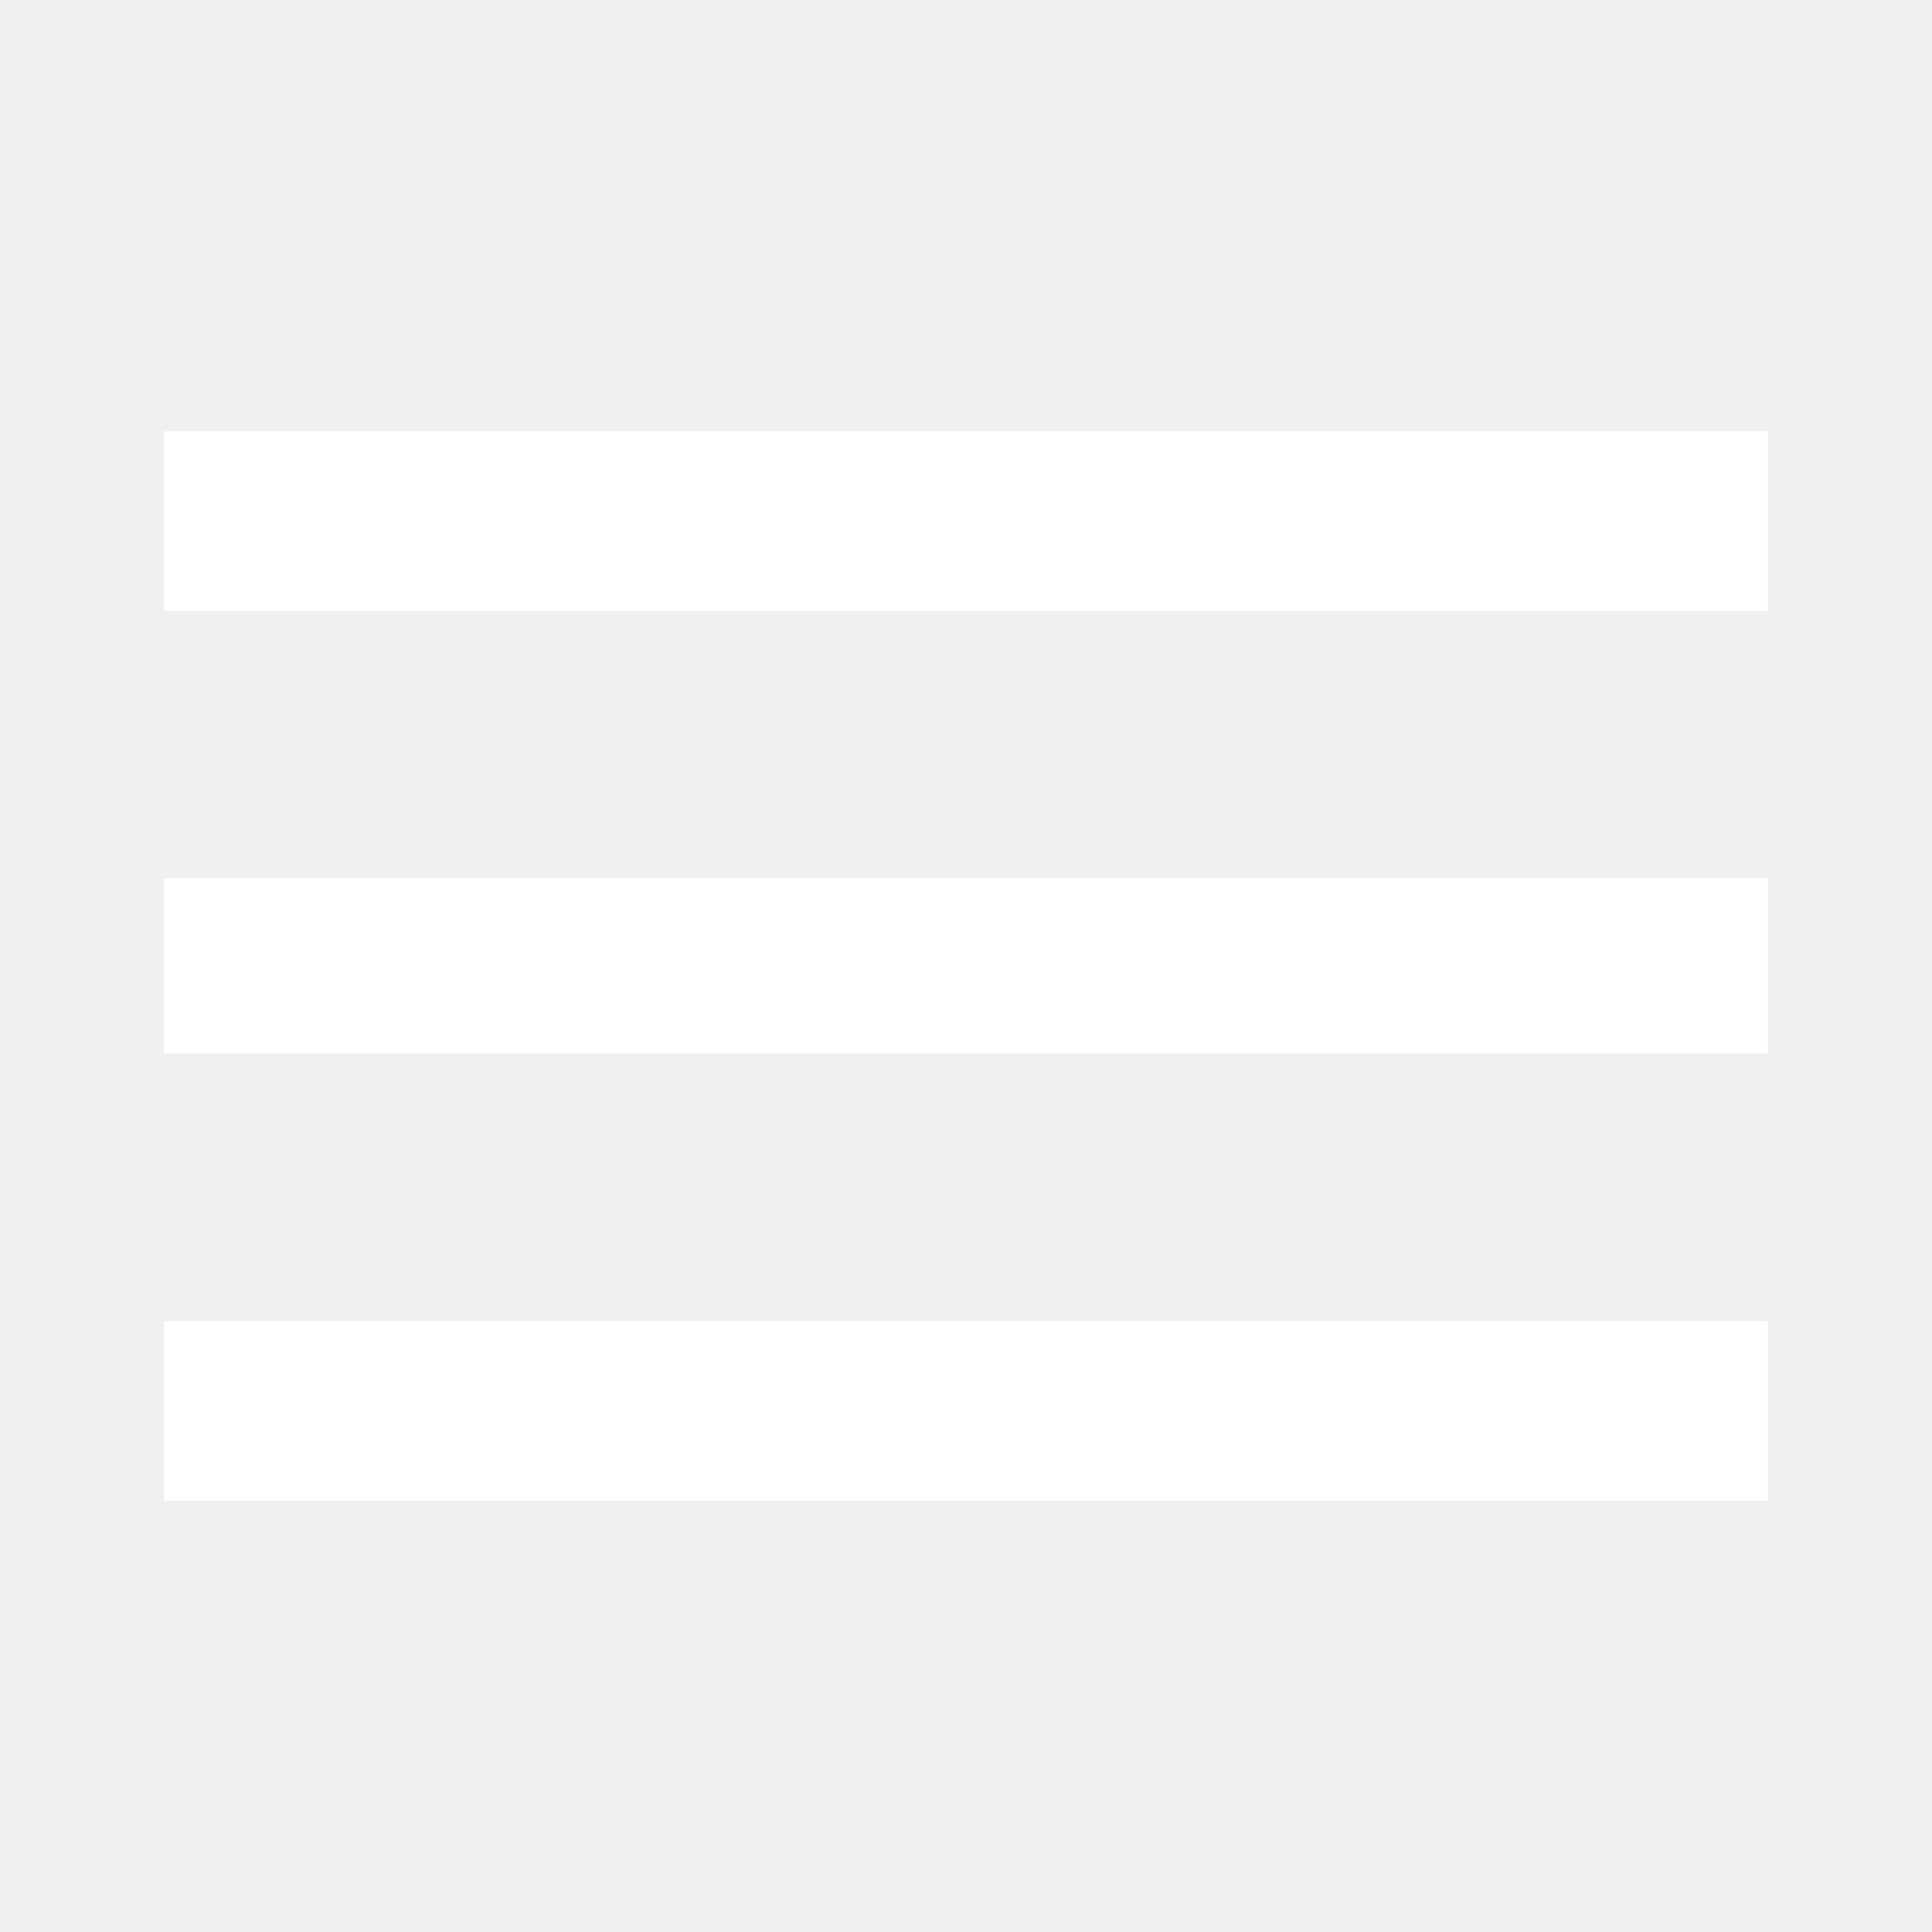
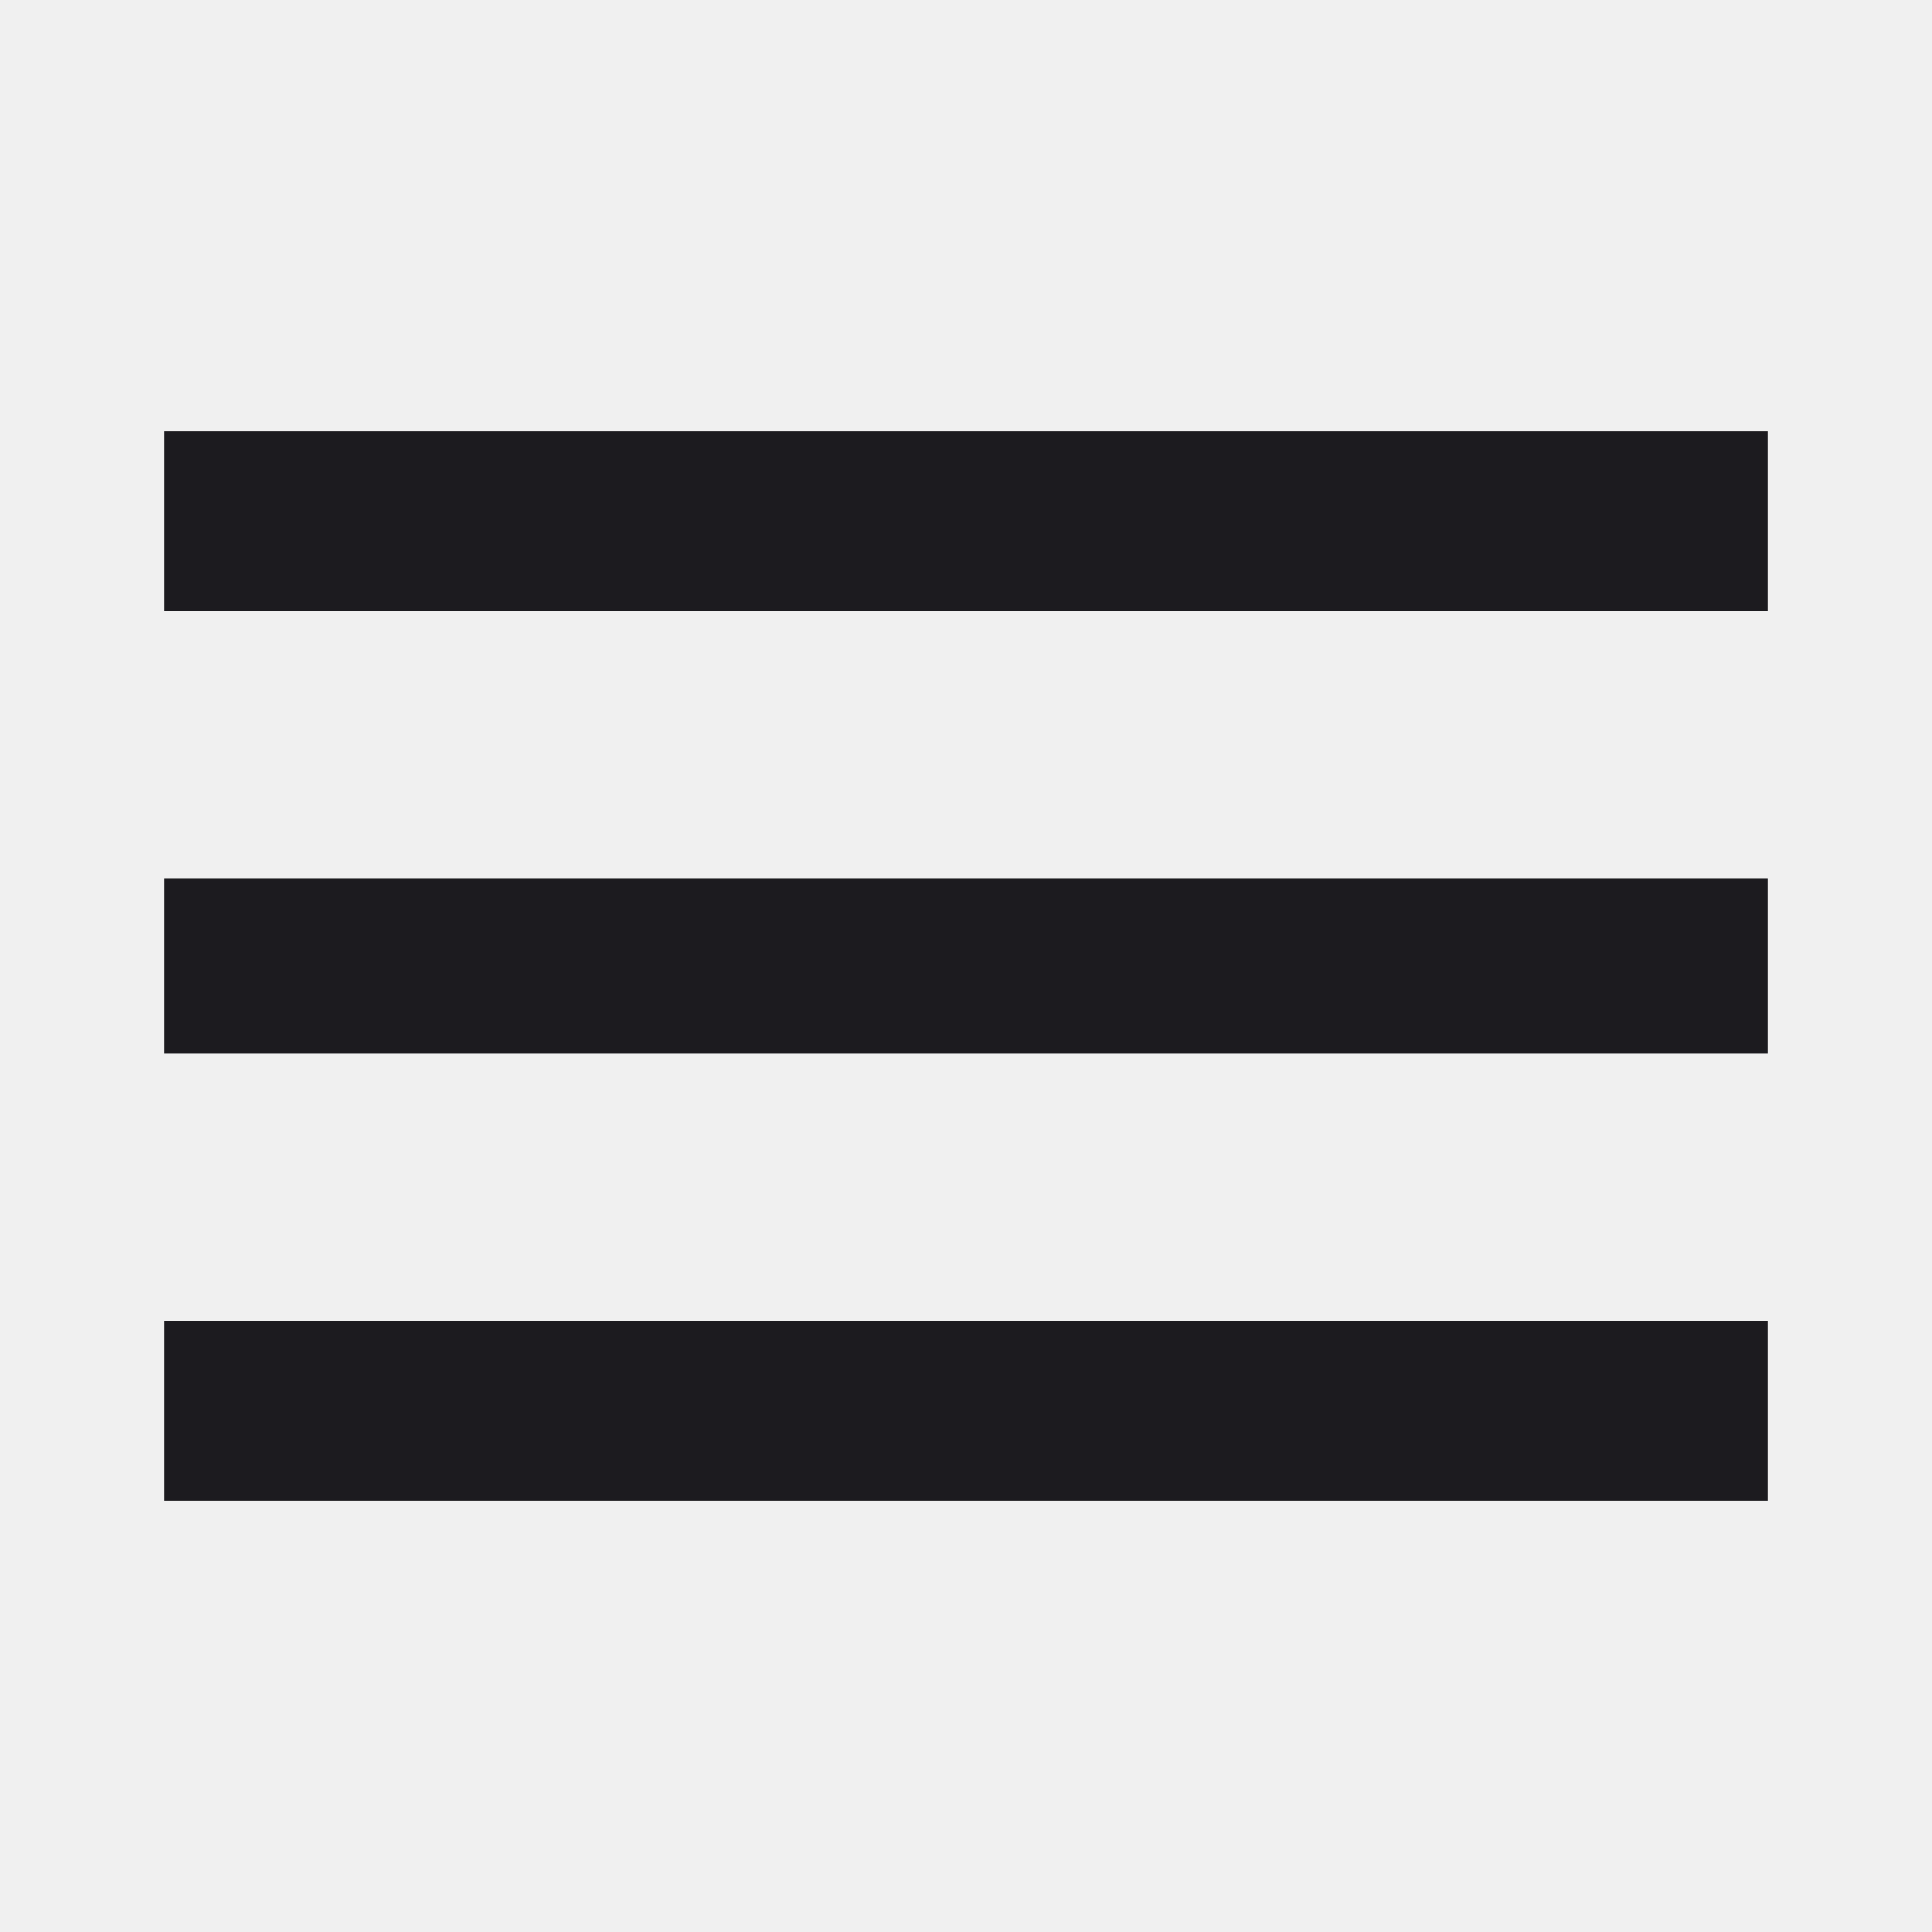
<svg xmlns="http://www.w3.org/2000/svg" viewBox="0 0 24 24">
-   <path fill="#fff" d="m2.037,18.642l19.926,0l0,-2.231l-19.926,0l0,2.231zm0,-7.732l0,2.179l19.926,0l0,-2.179l-19.926,0zm0,-5.552l0,2.231l19.926,0l0,-2.231l-19.926,0z" />
+   <path fill="#1c1b1f" d="m2.037,18.642l19.926,0l0,-2.231l-19.926,0l0,2.231zm0,-7.732l0,2.179l19.926,0l0,-2.179l-19.926,0zm0,-5.552l0,2.231l19.926,0l0,-2.231l-19.926,0z" />
</svg>
